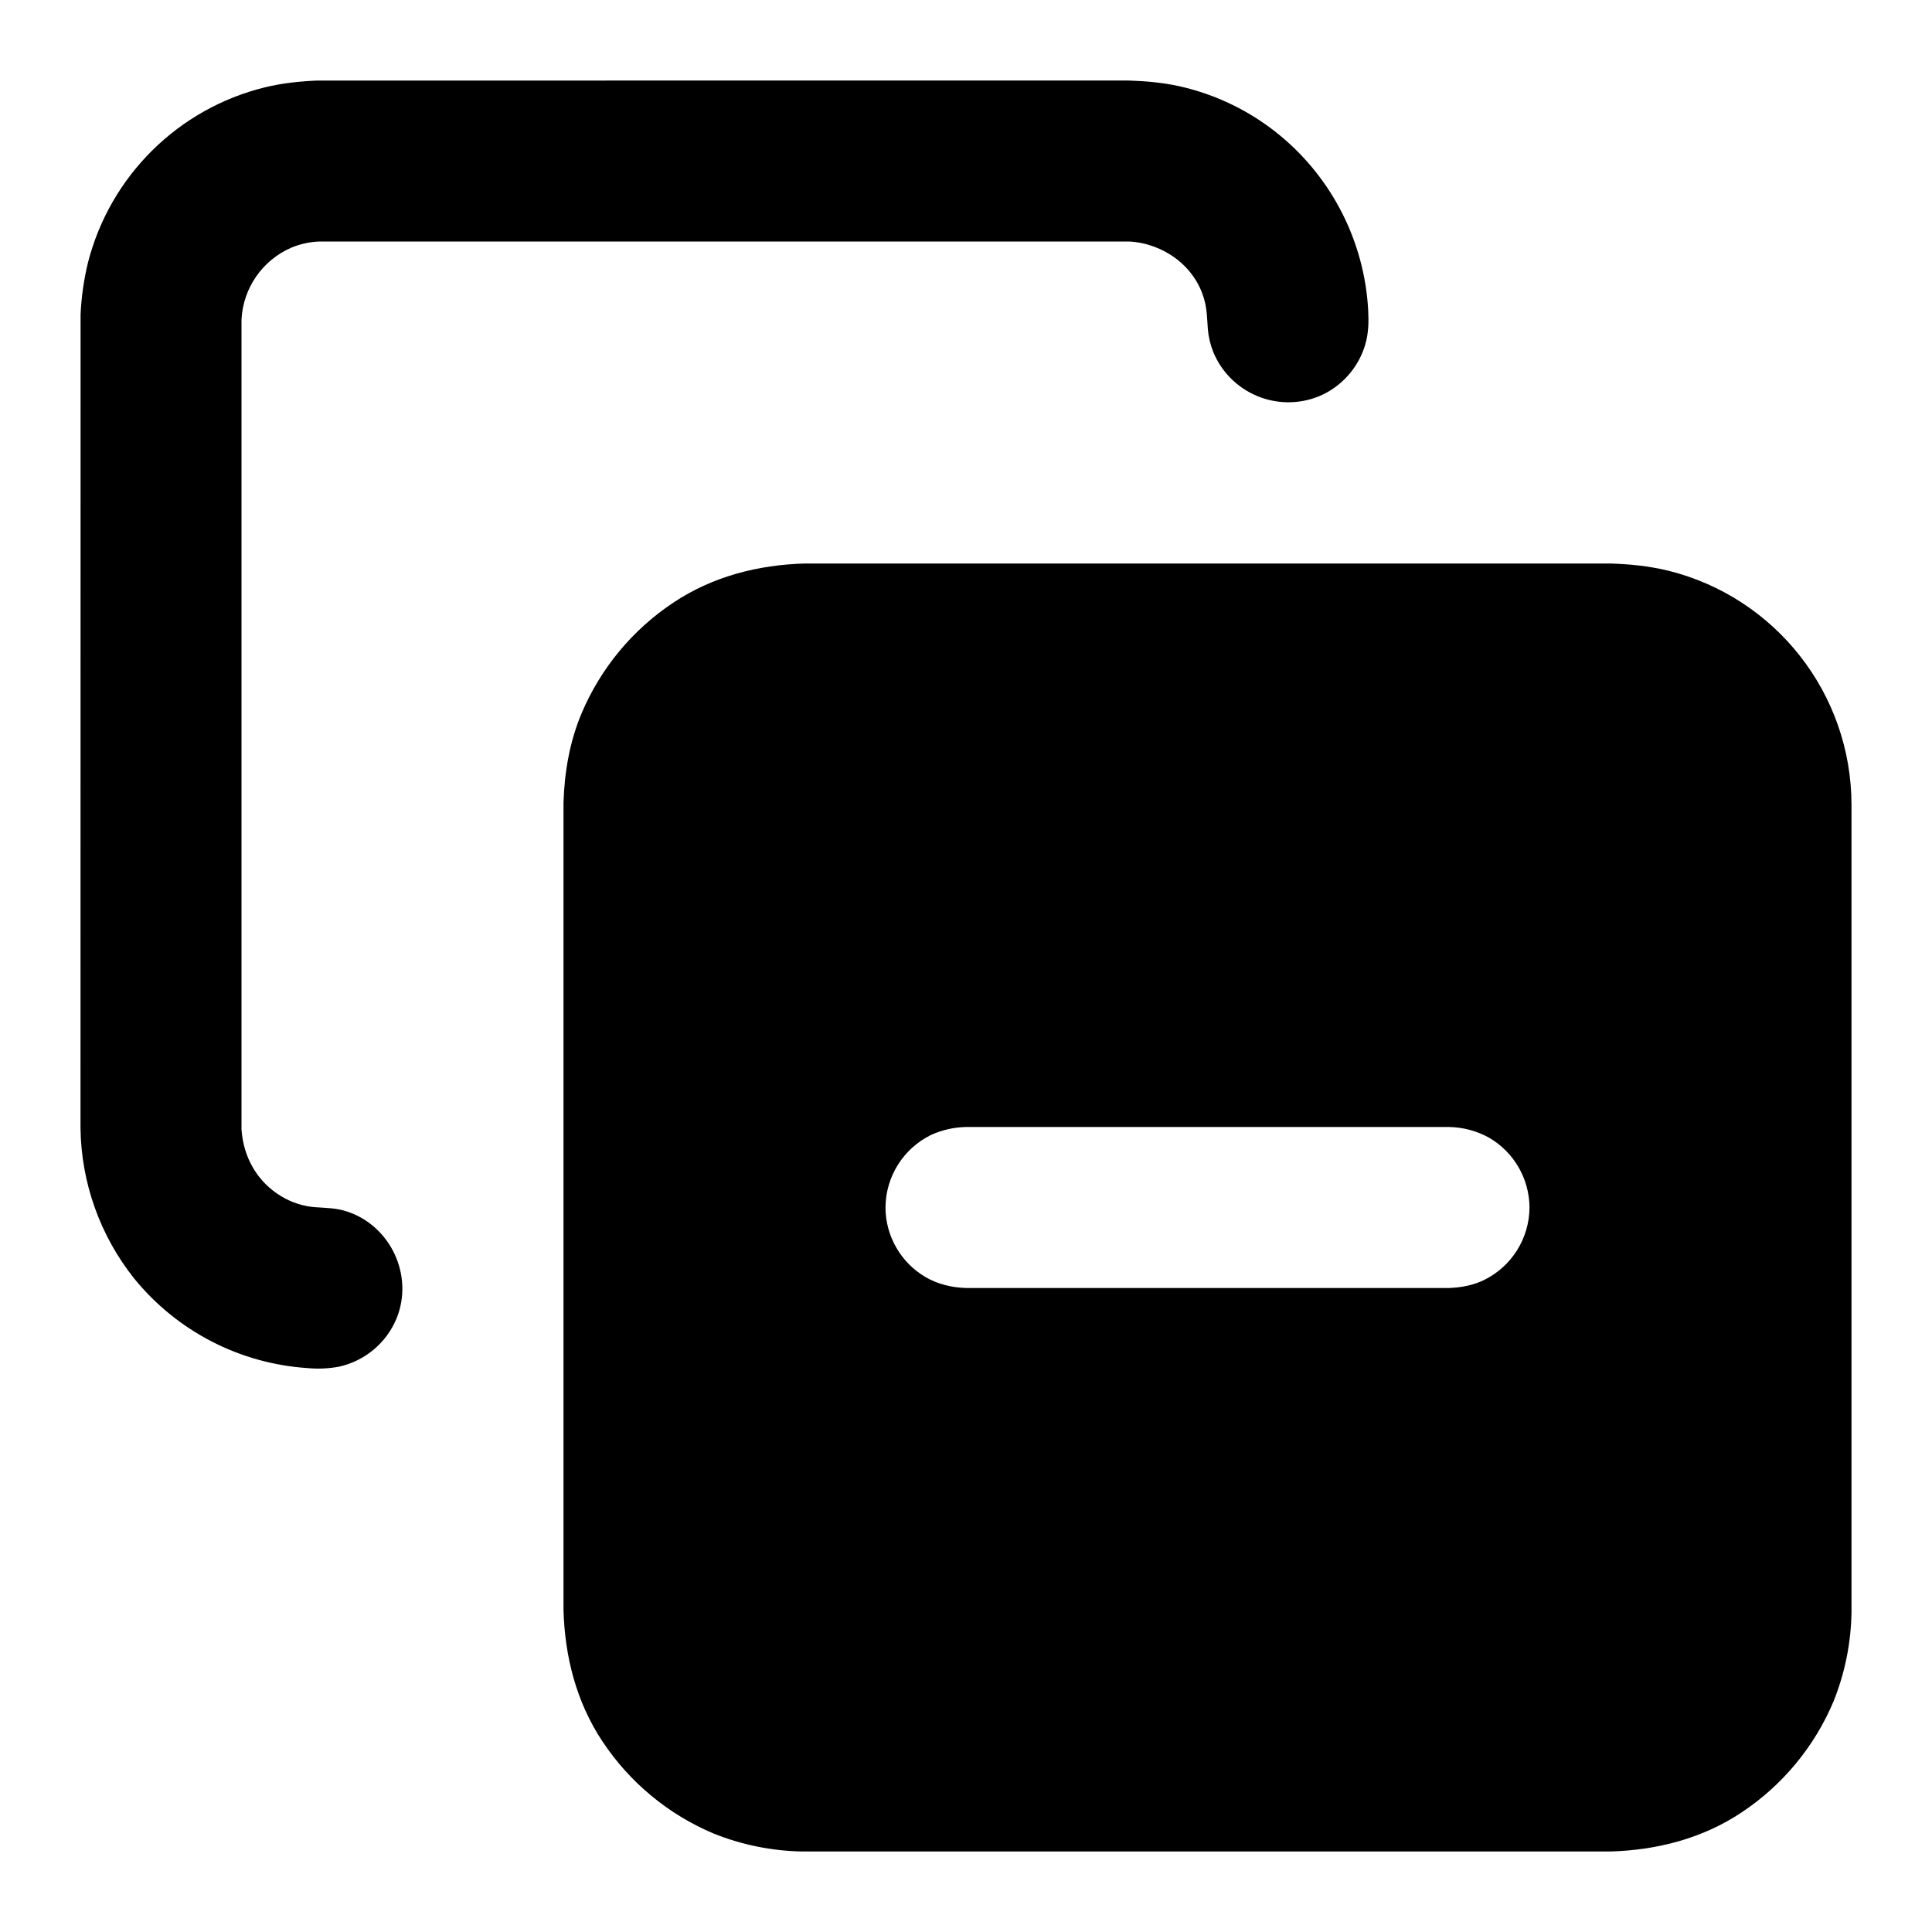
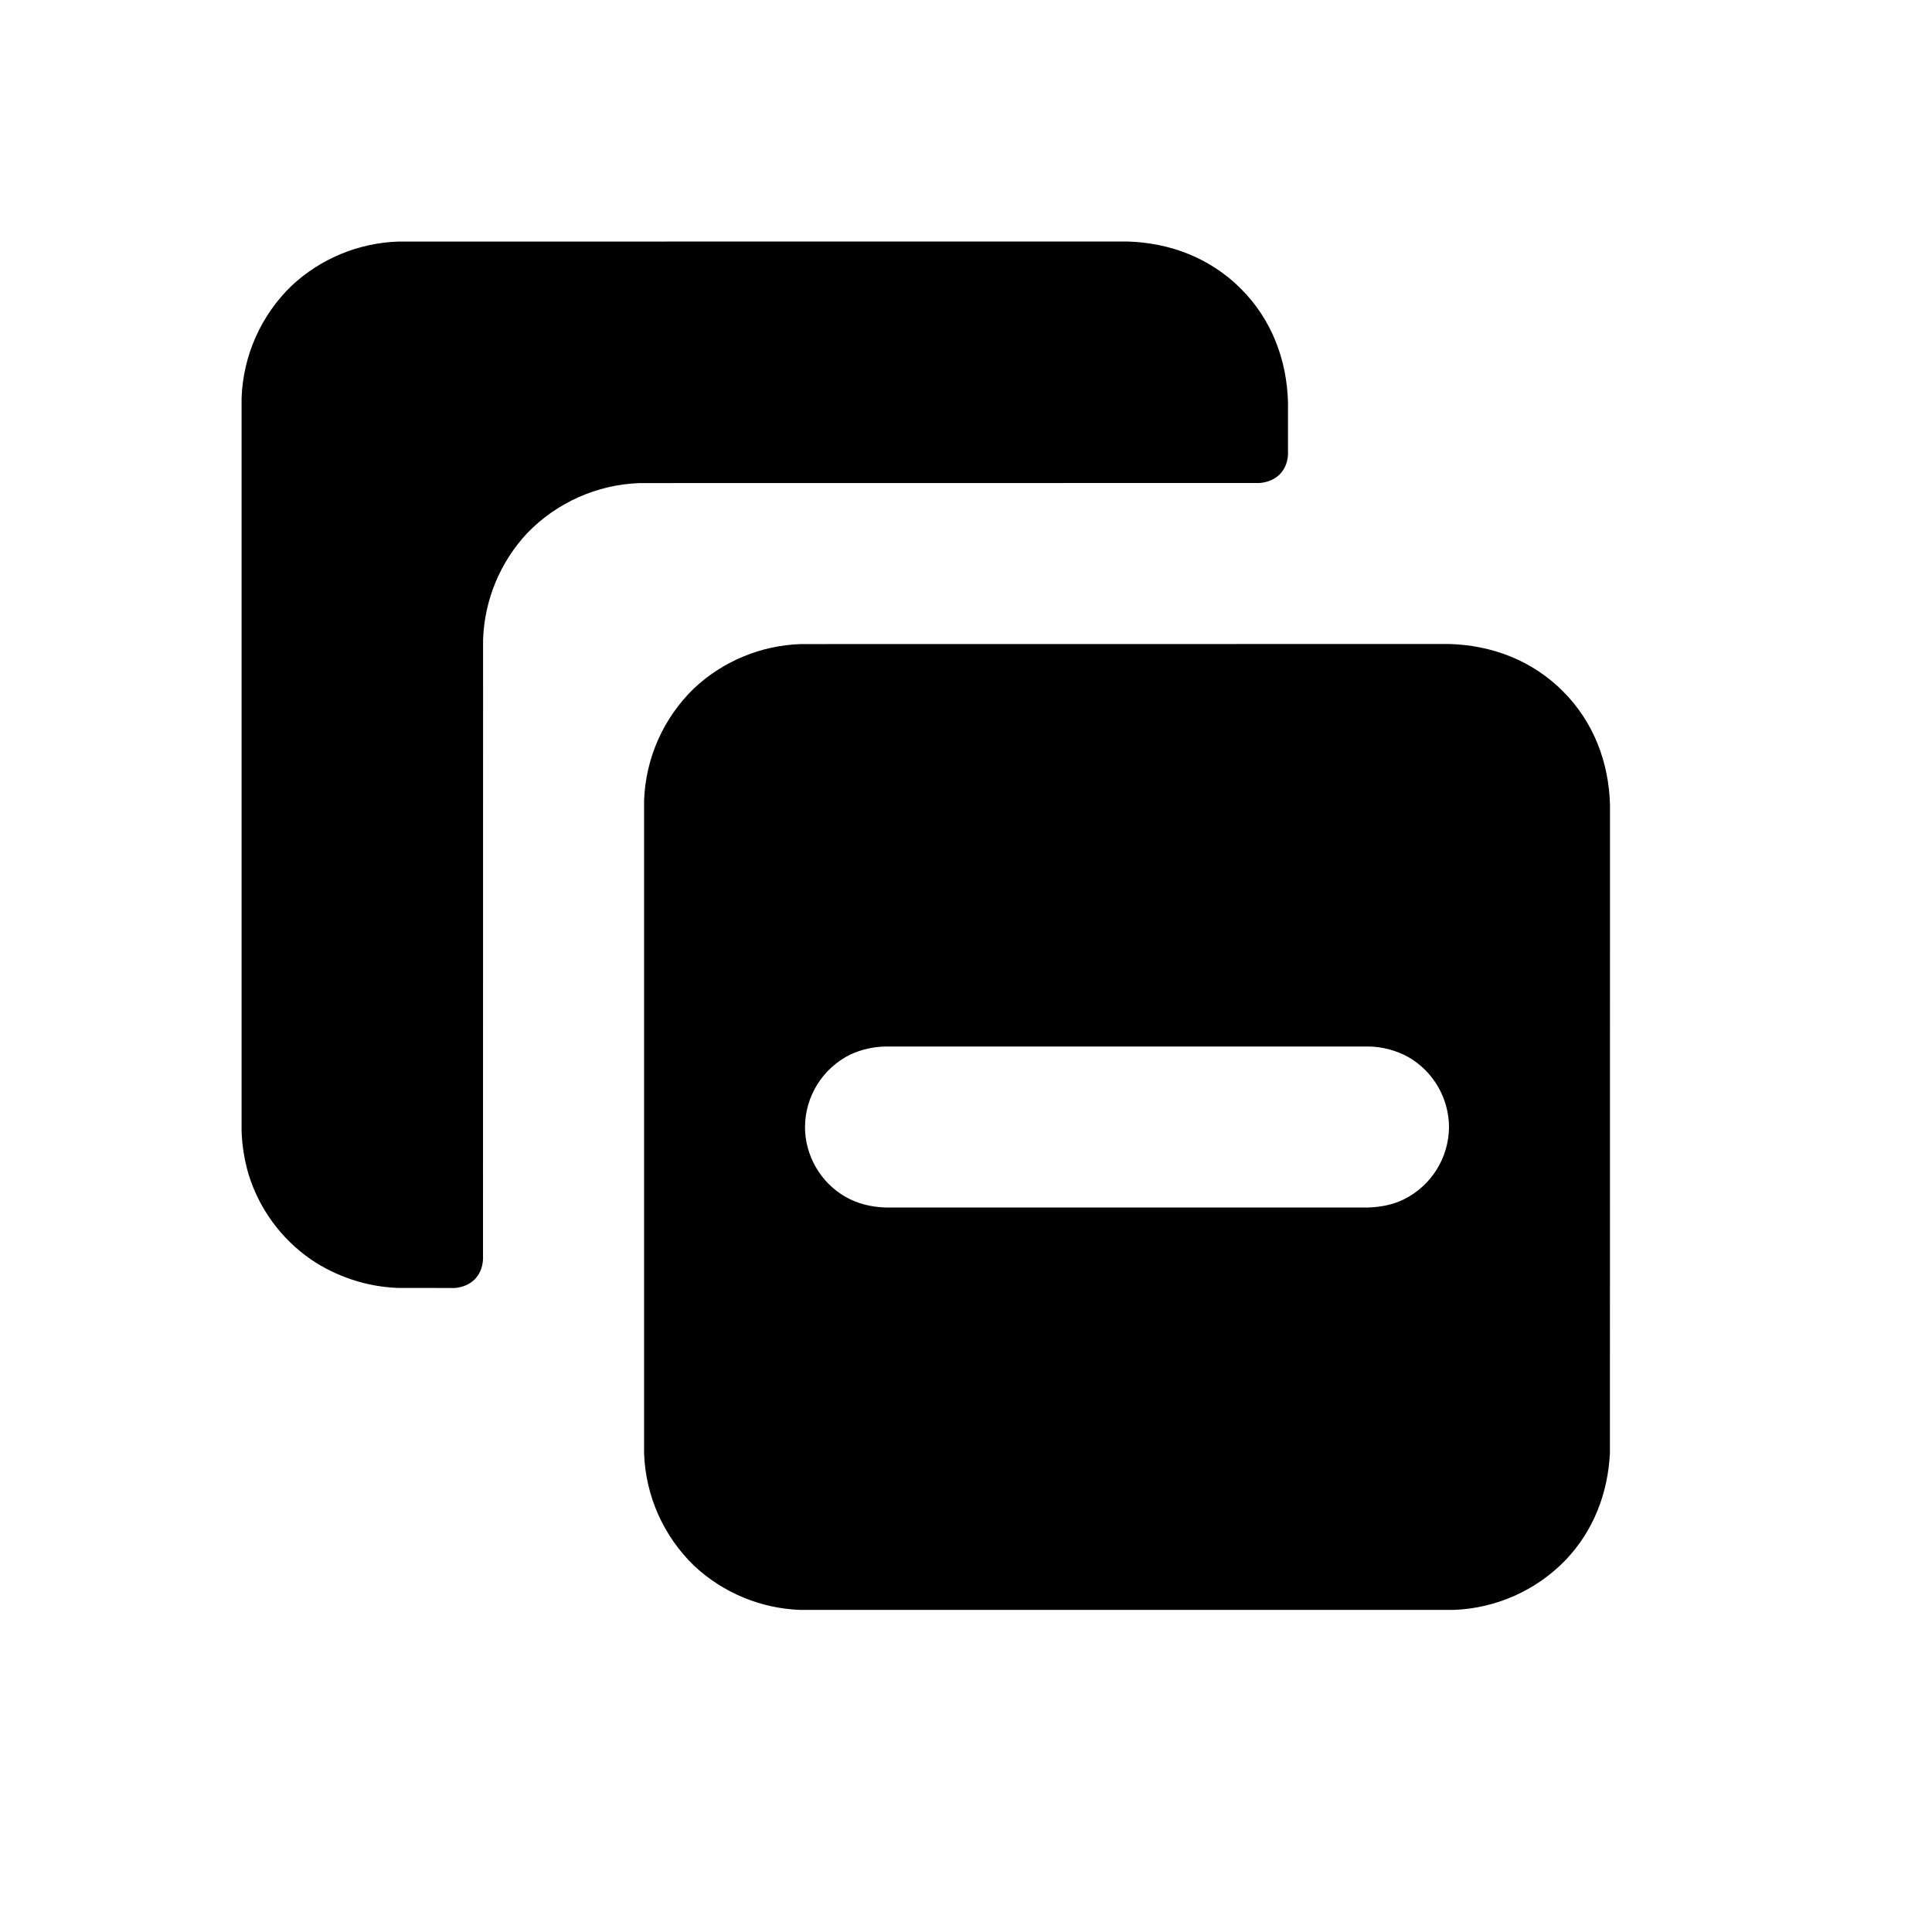
<svg xmlns="http://www.w3.org/2000/svg" width="24" height="24" viewBox="0 0 24 24" fill="currentColor" fill-rule="evenodd">
-   <path d="M23 10v10.031a3.1 3.1 0 0 1-.223 1.104 3.1 3.1 0 0 1-1.143 1.38c-.488.325-1.054.469-1.634.485H9.969a3.1 3.1 0 0 1-1.104-.223 3.1 3.1 0 0 1-1.38-1.143C7.16 21.146 7.016 20.58 7 20V9.969c.012-.378.076-.753.223-1.104a3.1 3.1 0 0 1 1.143-1.38C8.854 7.16 9.42 7.016 10 7h10c.243.007.478.031.715.087A3 3 0 0 1 23 10m-8.971-7H3.971a1 1 0 0 0-.353.077A1.03 1.03 0 0 0 3 3.971v10.058c.023.347.196.656.5.835a.95.95 0 0 0 .41.132c.14.01.264.009.398.053.545.176.835.798.618 1.33a1.01 1.01 0 0 1-.718.599 1.4 1.4 0 0 1-.385.017 3.03 3.03 0 0 1-2.157-1.114A3.06 3.06 0 0 1 1 14.013l.001-10.108a3.4 3.4 0 0 1 .091-.64 3.01 3.01 0 0 1 2.202-2.181c.211-.051.422-.073.638-.083L14.013 1c.217.007.429.025.641.072.456.102.886.313 1.246.61a3.03 3.03 0 0 1 1.096 2.168c.008.146.005.291-.037.432-.085.29-.302.53-.582.644a1.01 1.01 0 0 1-1.304-.55 1 1 0 0 1-.069-.29c-.009-.128-.01-.246-.046-.37-.117-.415-.508-.692-.929-.716M12 14a1.1 1.1 0 0 0-.433.098 1.01 1.01 0 0 0-.567.901c-.001.354.193.69.5.867.155.089.323.128.5.134h6c.151-.006.295-.032.433-.098a1.01 1.01 0 0 0 .567-.901 1.01 1.01 0 0 0-.5-.867A1.06 1.06 0 0 0 18 14z" />
+   <path d="m20 10-.001 8.055c-.026.496-.204.96-.549 1.323a2.04 2.04 0 0 1-1.395.621h-8.11a2.04 2.04 0 0 1-1.323-.549 2.04 2.04 0 0 1-.621-1.395v-8.11a2.04 2.04 0 0 1 .621-1.395 2.04 2.04 0 0 1 1.323-.549L18 8c.533.014 1.034.205 1.414.586.381.38.572.881.586 1.414m-4-5v.65c-.013.203-.15.332-.35.35l-7.705.001a2.04 2.04 0 0 0-1.395.621 2.04 2.04 0 0 0-.549 1.323L6 15.65c-.014.203-.15.332-.35.35l-.714-.001a2.07 2.07 0 0 1-1.075-.355 2 2 0 0 1-.775-1.062 2.2 2.2 0 0 1-.085-.527v-9.11a2.04 2.04 0 0 1 .621-1.395 2.04 2.04 0 0 1 1.323-.549L14 3c.533.014 1.034.205 1.414.586.381.38.572.881.586 1.414m-5 8a1.1 1.1 0 0 0-.433.098 1.01 1.01 0 0 0-.567.901c-.001.354.193.69.5.867.155.089.323.128.5.134h6c.151-.006.295-.032.433-.098a1.01 1.01 0 0 0 .567-.901 1.01 1.01 0 0 0-.5-.867A1.06 1.06 0 0 0 17 13z" />
</svg>
